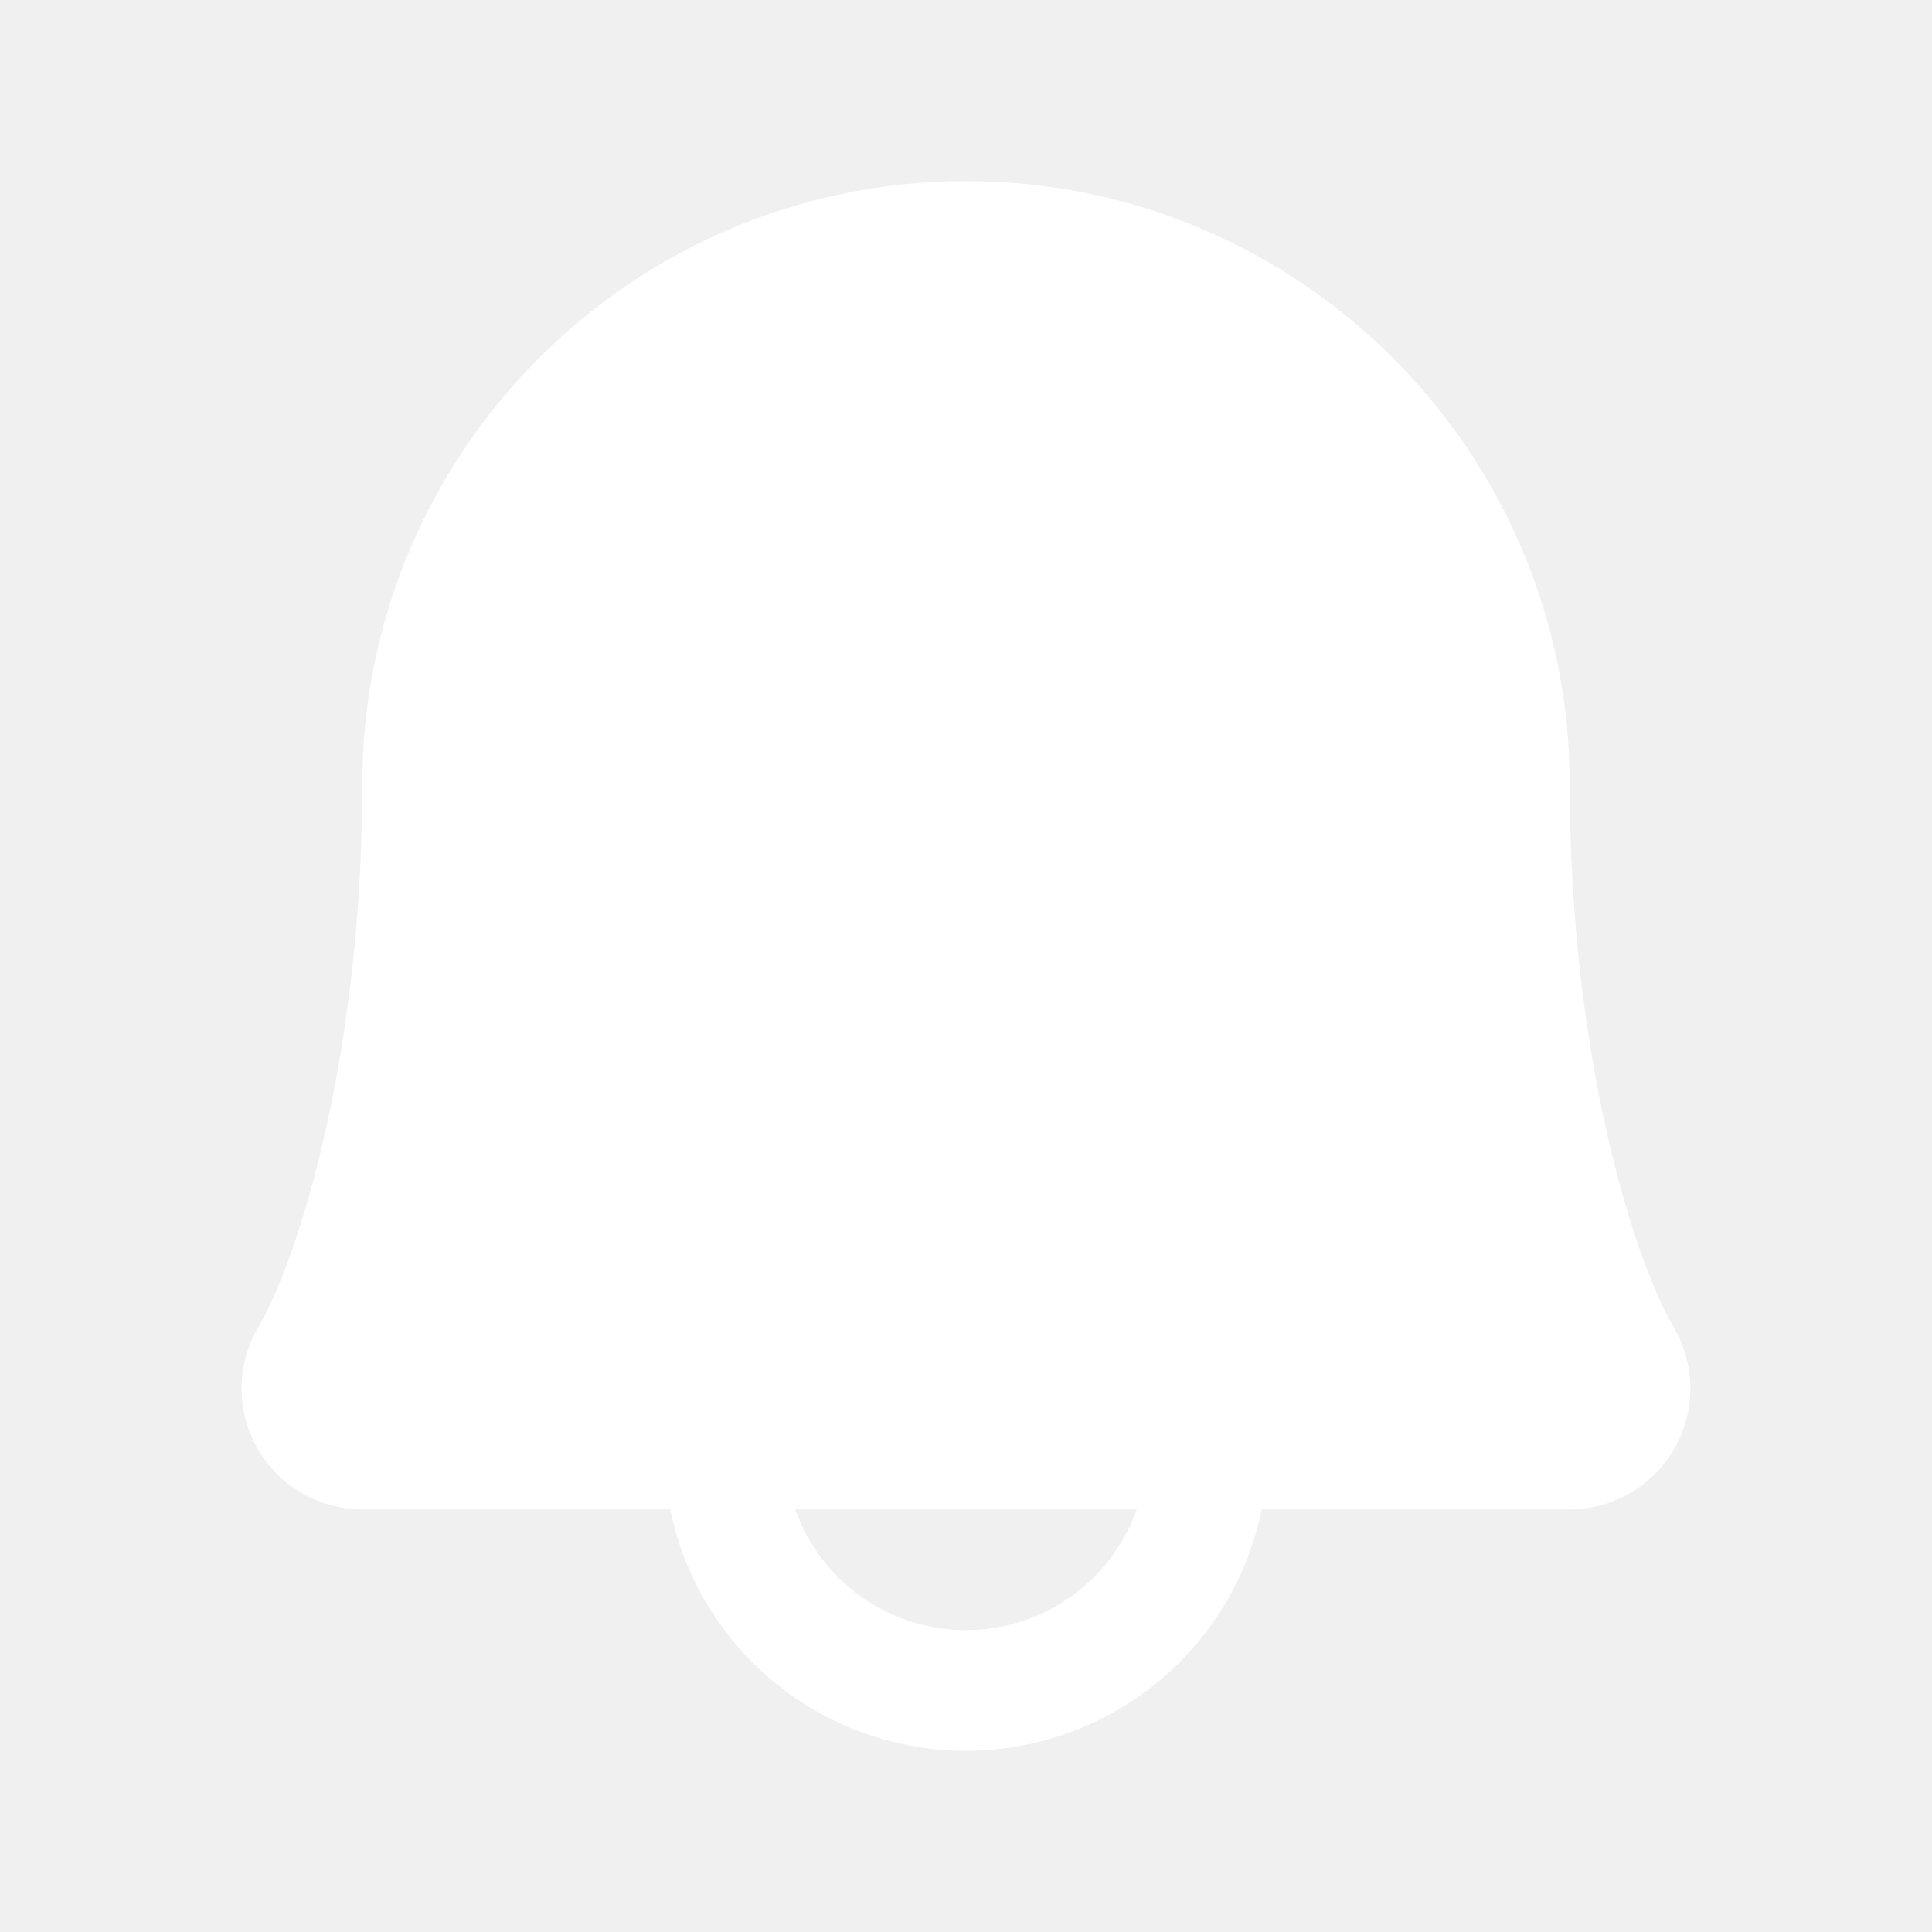
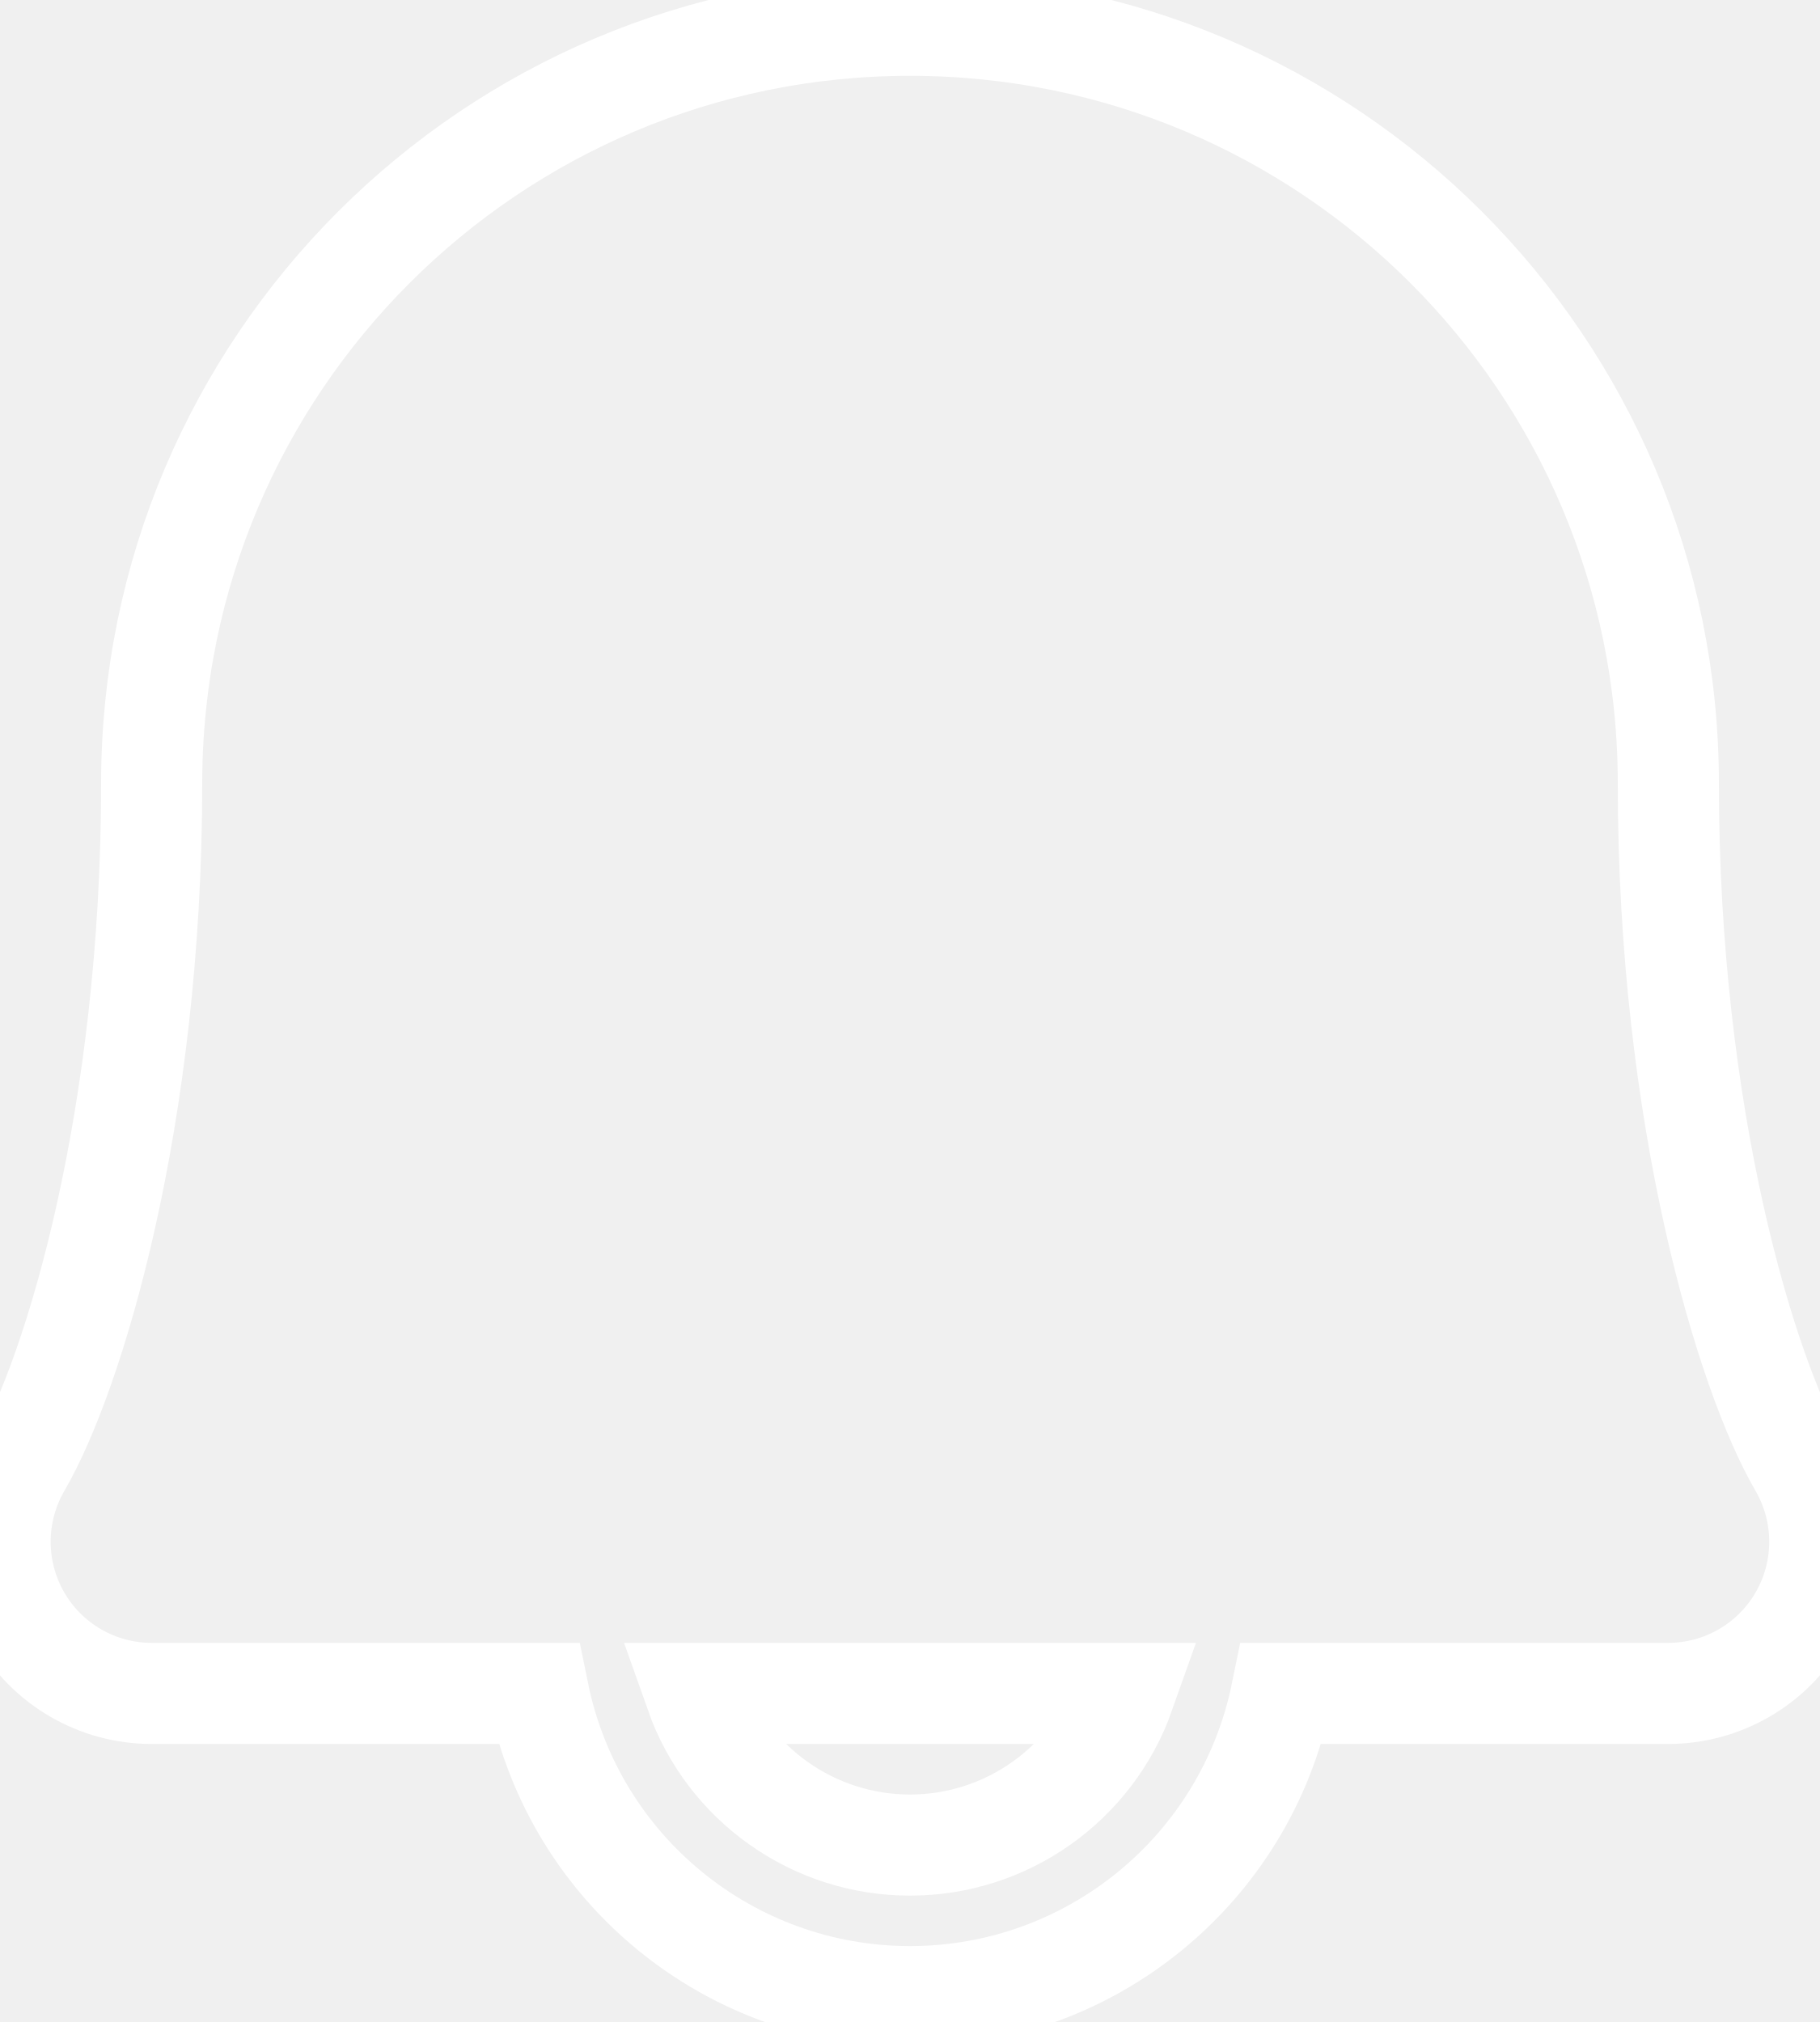
- <svg xmlns="http://www.w3.org/2000/svg" width="24" height="24" viewBox="0 0 24 24" fill="none">
-   <g clip-path="url(#clip0_51_353)">
-     <path fill-rule="evenodd" clip-rule="evenodd" d="M20.794 16.494C20.273 15.598 19.5 13.062 19.5 9.75C19.5 5.608 16.142 2.25 12 2.25C7.858 2.25 4.5 5.608 4.5 9.75C4.5 13.063 3.726 15.598 3.205 16.494C2.935 16.958 2.933 17.531 3.2 17.997C3.467 18.462 3.963 18.75 4.5 18.75H8.326C8.683 20.496 10.218 21.749 12 21.749C13.782 21.749 15.317 20.496 15.674 18.75H19.5C20.037 18.749 20.532 18.462 20.799 17.996C21.066 17.531 21.064 16.958 20.794 16.494ZM12 20.25C11.047 20.25 10.197 19.649 9.879 18.75H14.121C13.803 19.649 12.953 20.25 12 20.25Z" fill="white" />
-   </g>
-   <defs>
-     <clipPath id="clip0_51_353">
-       <rect width="24" height="24" fill="white" />
-     </clipPath>
-   </defs>
+ <svg xmlns="http://www.w3.org/2000/svg" width="18" height="20" viewBox="0 0 18 20" fill="none">
+   <path fill-rule="evenodd" clip-rule="evenodd" d="M17.794 14.494C17.273 13.598 16.5 11.062 16.5 7.75C16.5 3.608 13.142 0.25 9 0.25C4.858 0.25 1.5 3.608 1.5 7.75C1.5 11.063 0.726 13.598 0.205 14.494C-0.065 14.958 -0.067 15.531 0.2 15.997C0.467 16.462 0.963 16.75 1.5 16.75H5.326C5.683 18.496 7.218 19.749 9 19.749C10.782 19.749 12.317 18.496 12.674 16.75H16.5C17.037 16.749 17.532 16.462 17.799 15.996C18.066 15.531 18.064 14.958 17.794 14.494ZM9 18.25C8.047 18.25 7.197 17.649 6.879 16.75H11.121C10.803 17.649 9.953 18.25 9 18.25Z" fill="none" stroke="white" />
</svg>
